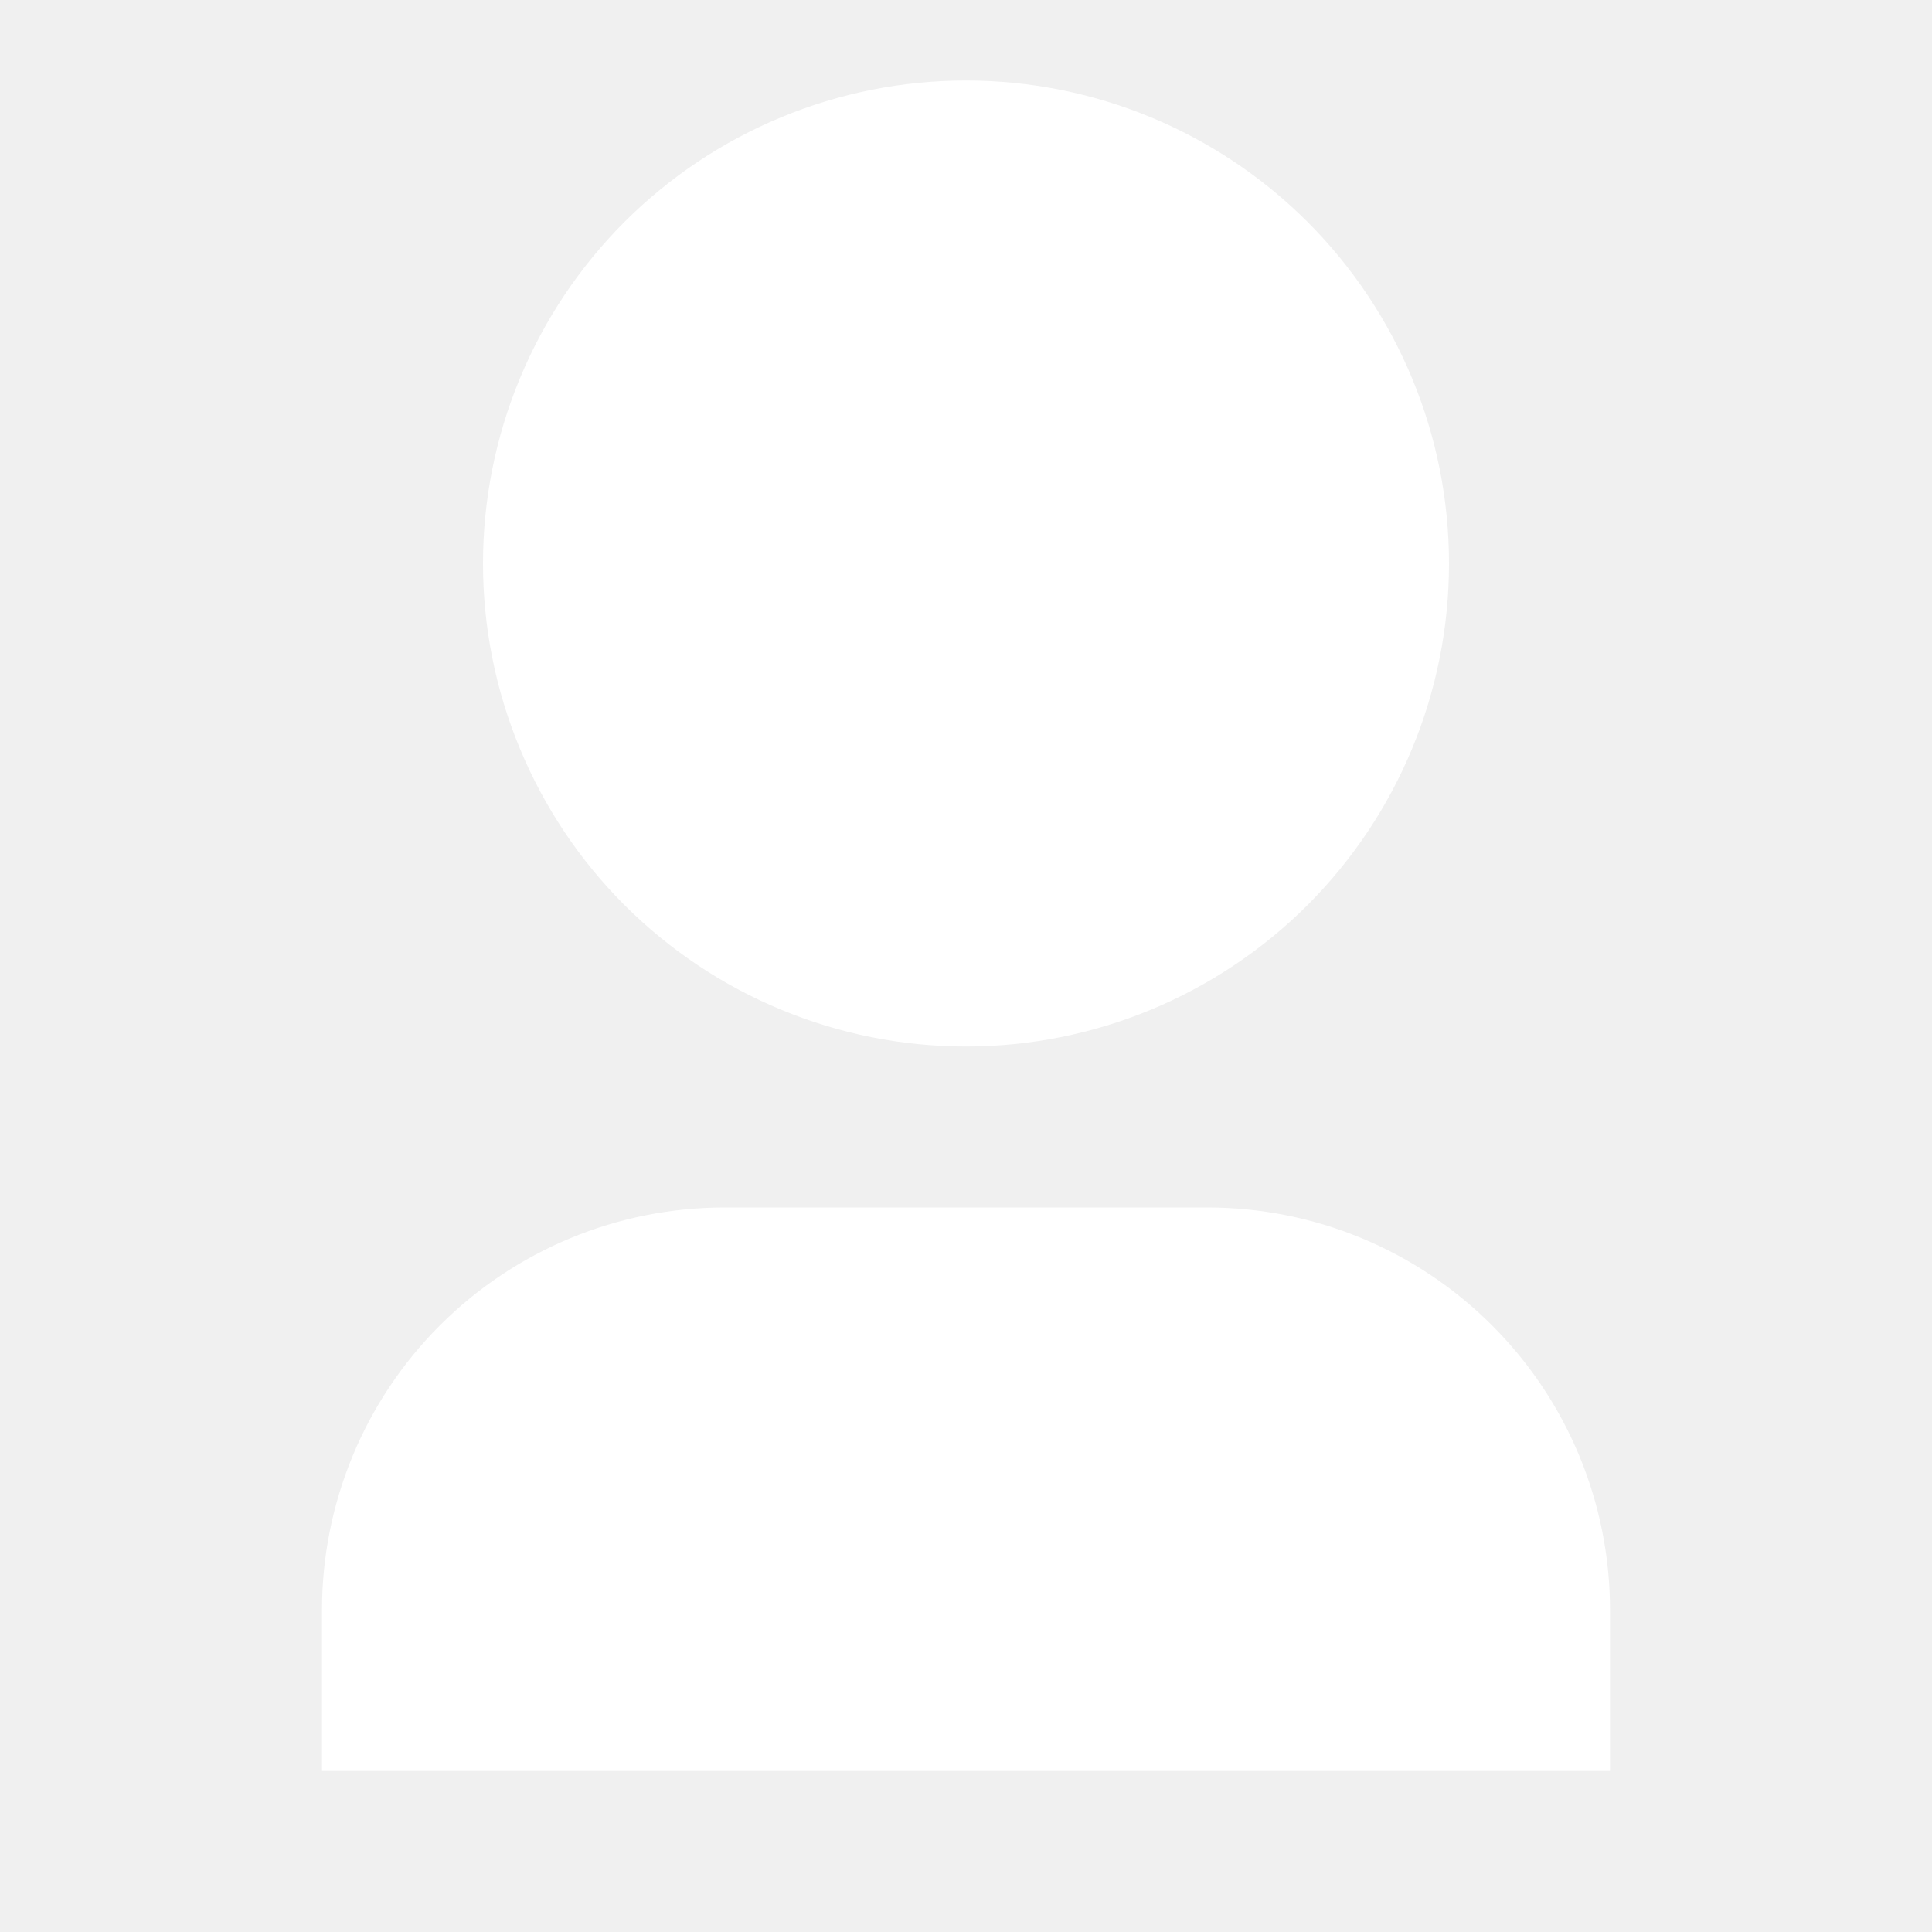
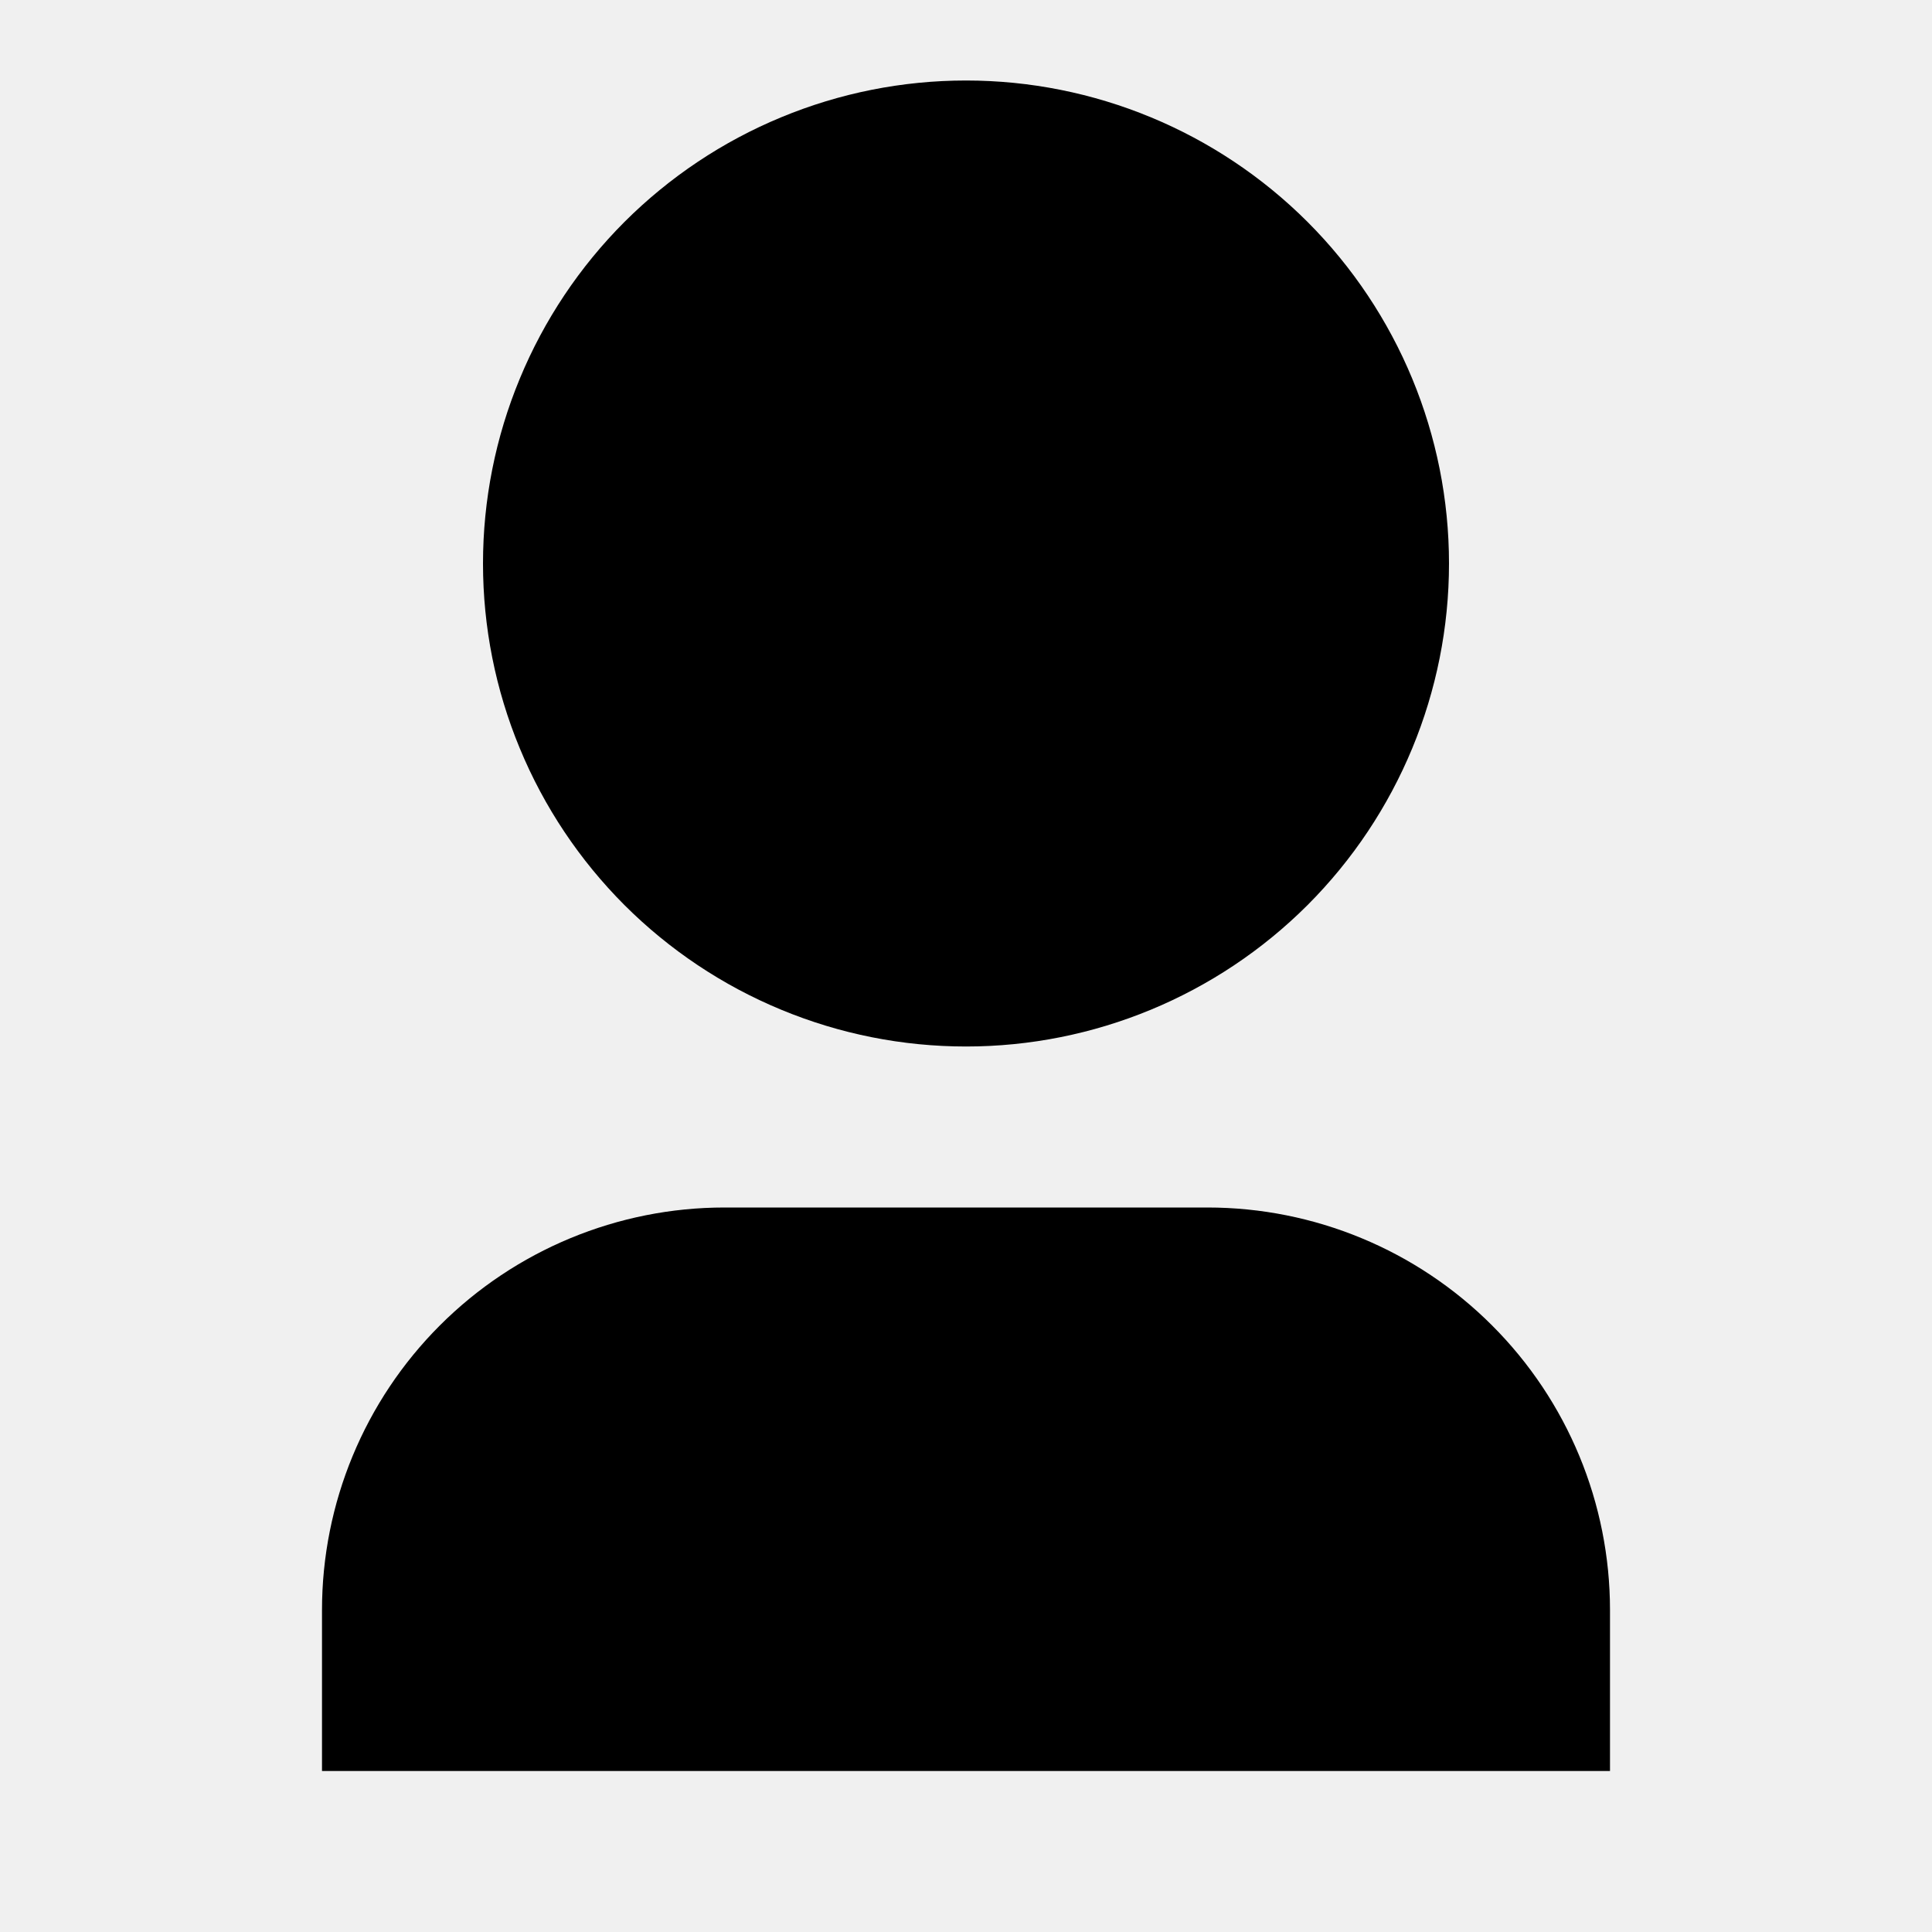
<svg xmlns="http://www.w3.org/2000/svg" width="24" height="24" viewBox="0 0 24 24" fill="none">
-   <path d="M20 22H4V20C4 18.674 4.527 17.402 5.464 16.465C6.402 15.527 7.674 15 9 15H15C16.326 15 17.598 15.527 18.535 16.465C19.473 17.402 20 18.674 20 20V22ZM12 13C11.212 13 10.432 12.845 9.704 12.543C8.976 12.242 8.315 11.8 7.757 11.243C7.2 10.685 6.758 10.024 6.457 9.296C6.155 8.568 6 7.788 6 7C6 6.212 6.155 5.432 6.457 4.704C6.758 3.976 7.2 3.315 7.757 2.757C8.315 2.2 8.976 1.758 9.704 1.457C10.432 1.155 11.212 1 12 1C13.591 1 15.117 1.632 16.243 2.757C17.368 3.883 18 5.409 18 7C18 8.591 17.368 10.117 16.243 11.243C15.117 12.368 13.591 13 12 13Z" fill="white" />
+   <path d="M20 22H4V20C4 18.674 4.527 17.402 5.464 16.465C6.402 15.527 7.674 15 9 15H15C16.326 15 17.598 15.527 18.535 16.465C19.473 17.402 20 18.674 20 20V22ZM12 13C11.212 13 10.432 12.845 9.704 12.543C8.976 12.242 8.315 11.8 7.757 11.243C7.2 10.685 6.758 10.024 6.457 9.296C6.155 8.568 6 7.788 6 7C6 6.212 6.155 5.432 6.457 4.704C6.758 3.976 7.2 3.315 7.757 2.757C8.315 2.2 8.976 1.758 9.704 1.457C10.432 1.155 11.212 1 12 1C13.591 1 15.117 1.632 16.243 2.757C17.368 3.883 18 5.409 18 7C18 8.591 17.368 10.117 16.243 11.243C15.117 12.368 13.591 13 12 13Z" fill="currentColor" />
</svg>
